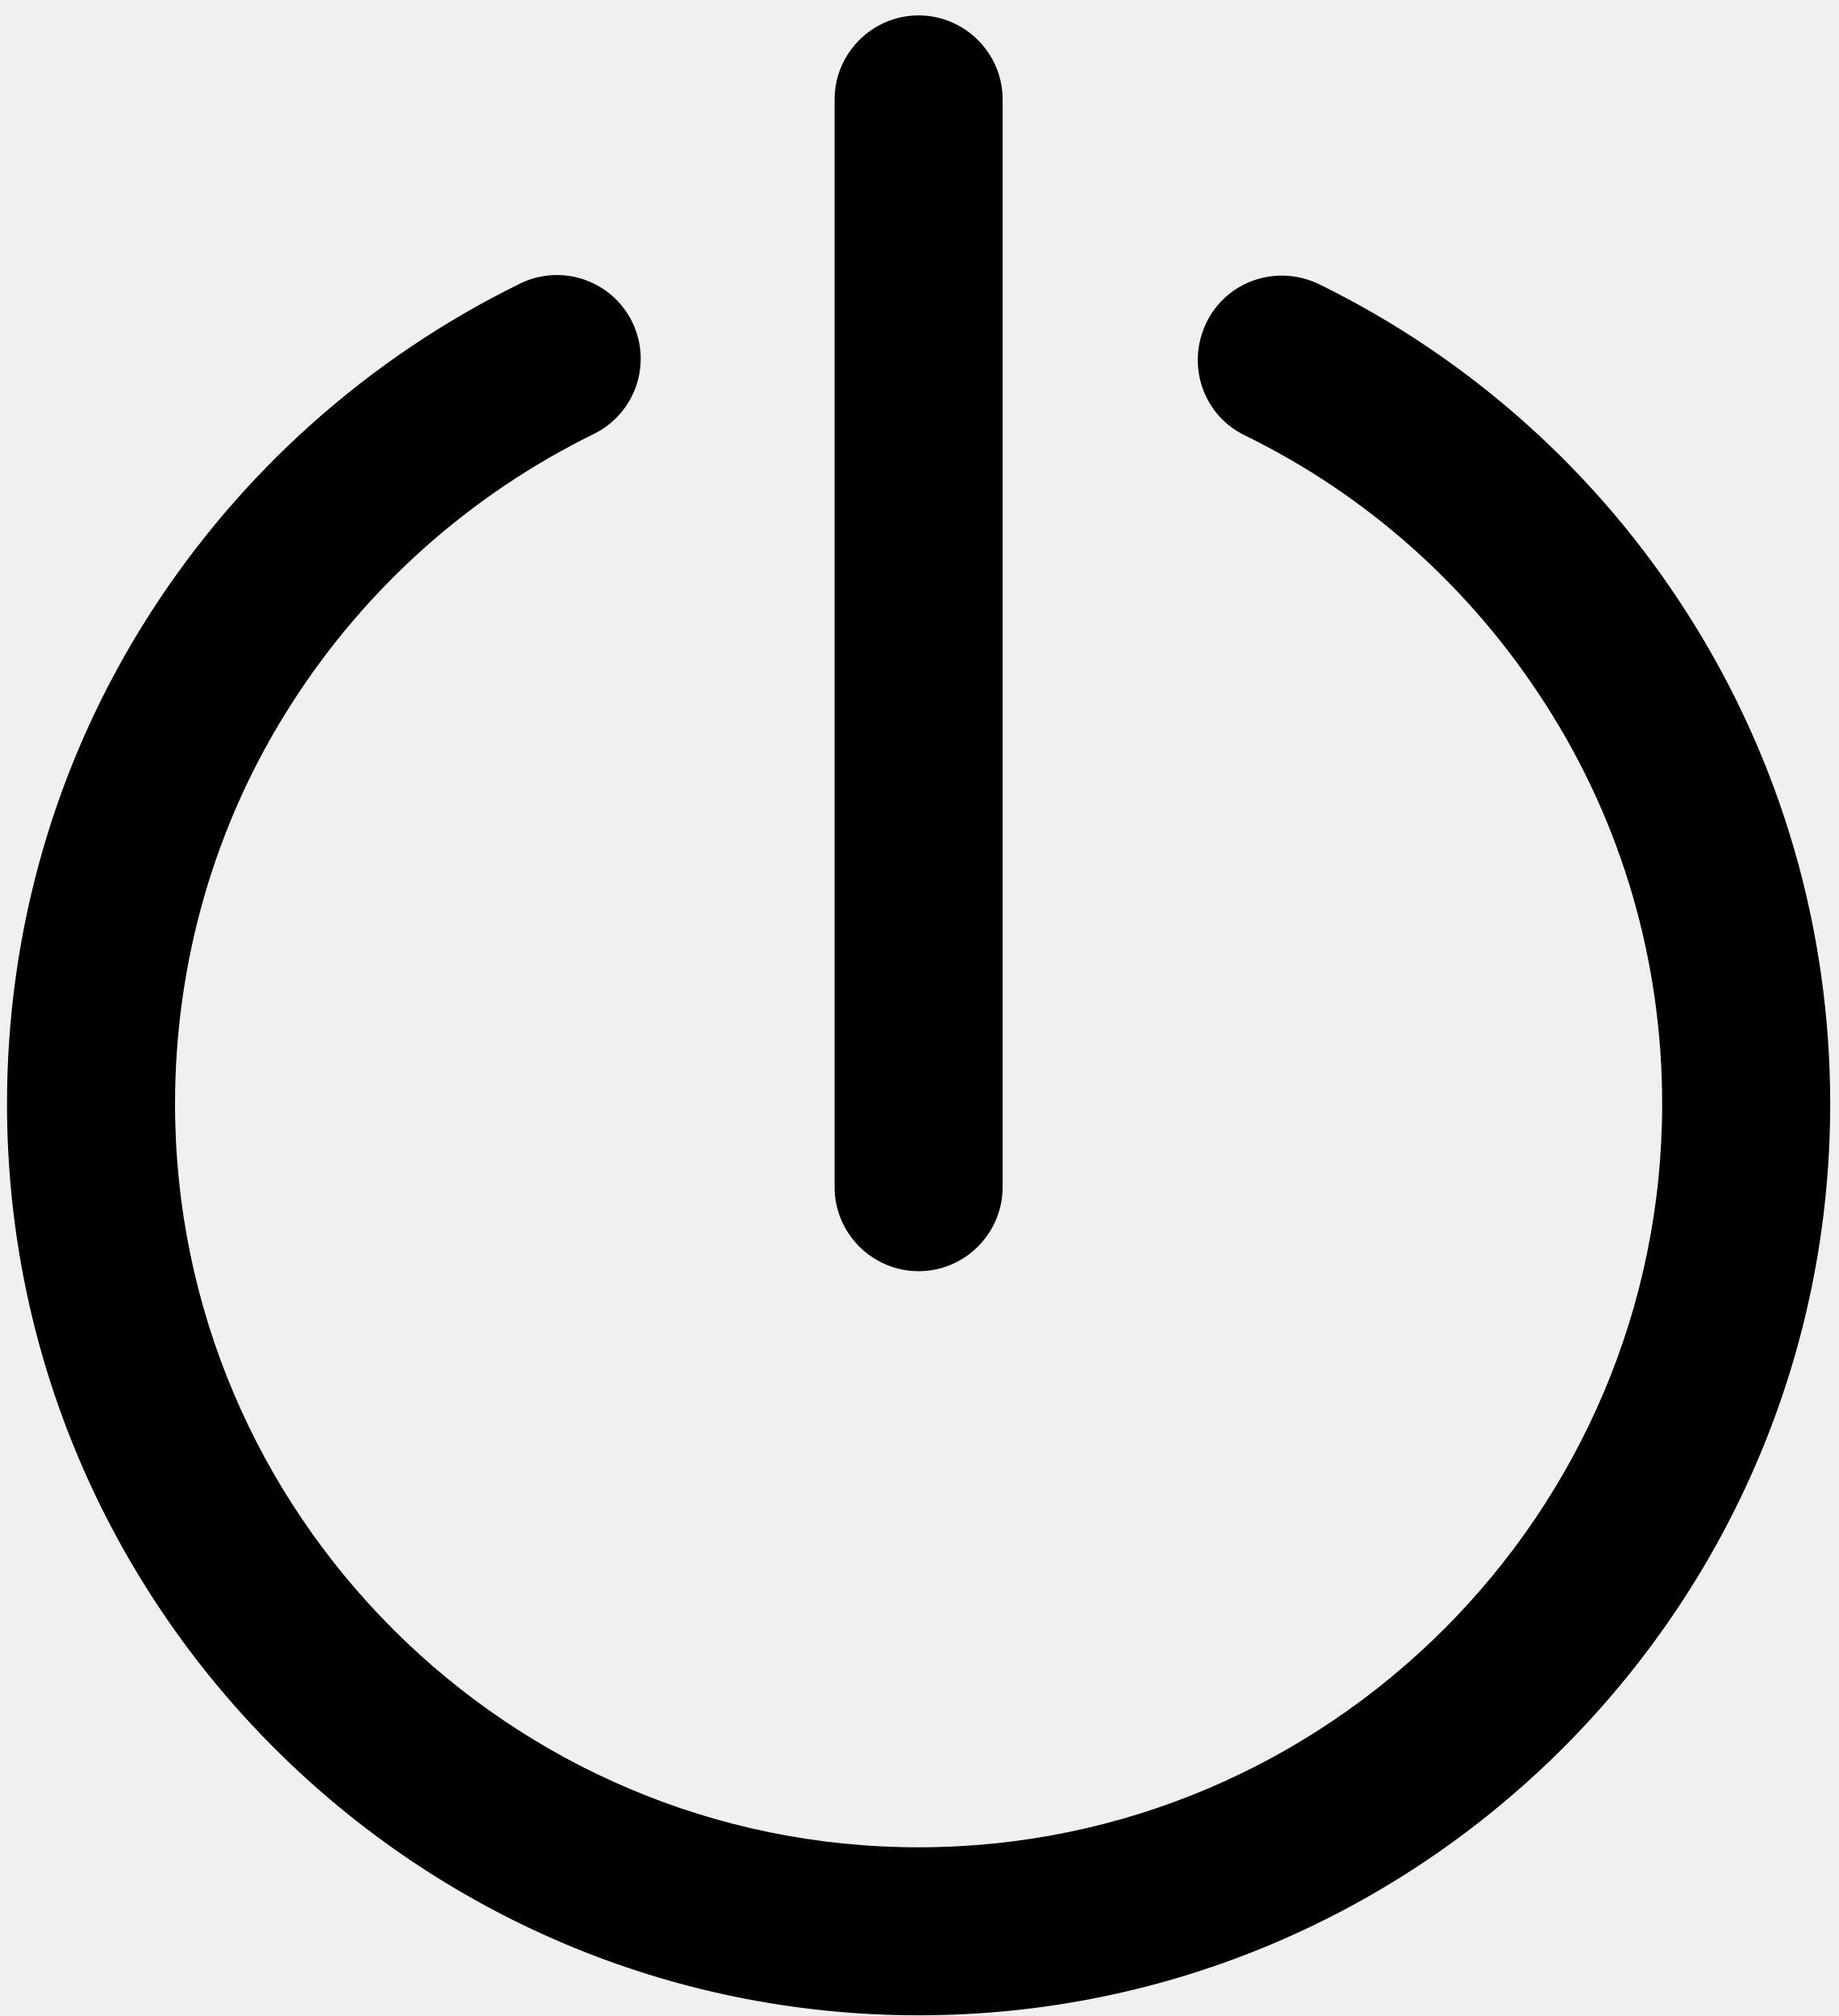
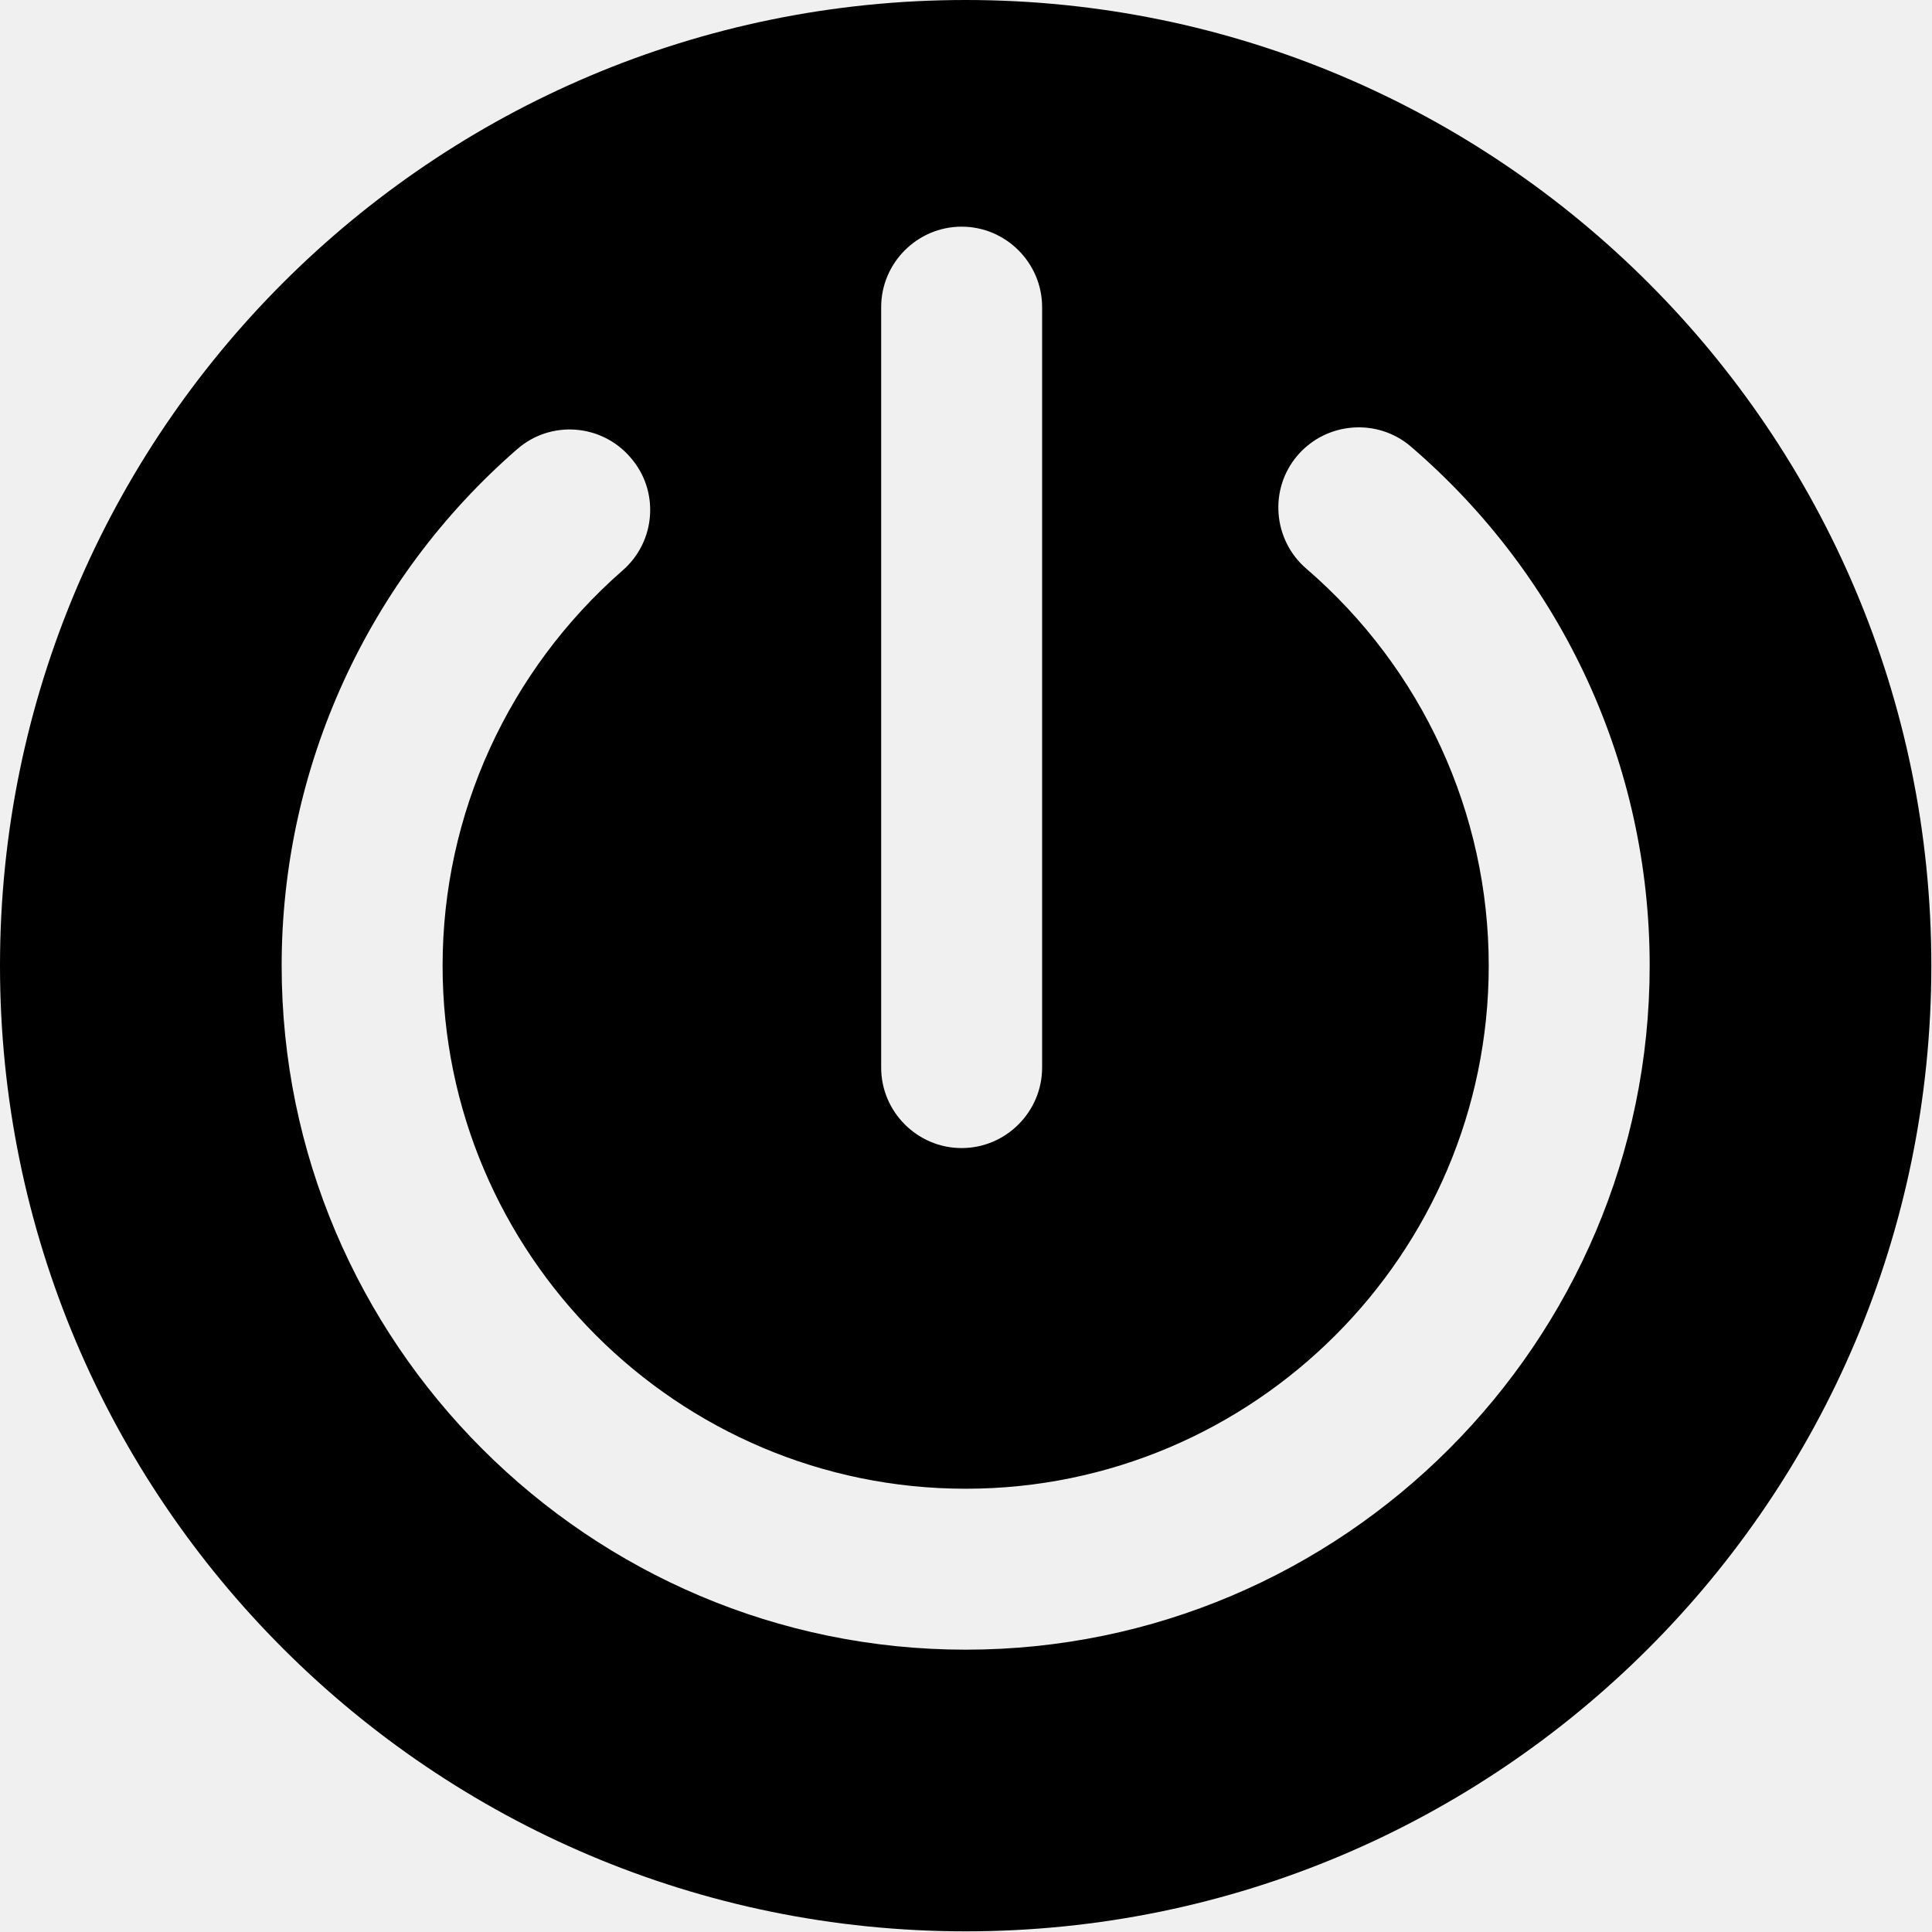
- <svg xmlns="http://www.w3.org/2000/svg" id="Layer_1" x="0" y="0" enable-background="new 0 0 262.6 288" version="1.1" viewBox="0 0 262.6 288" xml:space="preserve">
-   <style type="text/css" />
-   <g>
-     <path d="M131.2,287.9C59.4,287.9,1,229.5,1,157.7c0-24.9,7-49.1,20.4-70c13-20.3,31.3-36.6,52.9-47.2c6-2.9,13.1-0.4,16,5.5 c2.9,6,0.4,13.1-5.5,16C67.1,70.7,52.2,84,41.6,100.6c-10.9,17-16.6,36.8-16.6,57.1c0,58.6,47.7,106.2,106.2,106.2 s106.2-47.7,106.2-106.2c0-20.3-5.7-40-16.6-57c-10.6-16.6-25.4-29.9-43-38.5c-6-2.9-8.4-10.1-5.5-16.1c2.9-6,10.1-8.4,16.1-5.5 c21.6,10.6,39.8,26.9,52.7,47.2c13.3,20.9,20.3,45,20.3,69.9C261.4,229.5,203,287.9,131.2,287.9z" />
-   </g>
-   <g>
-     <path d="M131.2,181.6c-6.6,0-12-5.4-12-12V14.2c0-6.6,5.4-12,12-12c6.6,0,12,5.4,12,12v155.4C143.2,176.2,137.8,181.6,131.2,181.6z" />
-   </g>
+ <svg xmlns="http://www.w3.org/2000/svg" version="1.1" id="Layer_1" x="0px" y="0px" viewBox="0 0 288.1 288" style="enable-background:new 0 0 288.1 288;" xml:space="preserve">
+   <style type="text/css">
+ 	.st0{fill:#FFFFFF;}
+ 	.st1{fill:none;}
+ 	.st2{fill:#010101;}
+ 	.st3{fill-rule:evenodd;clip-rule:evenodd;fill:#010101;}
+ 	.st4{fill:#020202;}
+ 	.st5{fill:none;stroke:#394553;stroke-width:2.5;stroke-miterlimit:10;}
+ 	.st6{fill:none;stroke:#394553;stroke-width:2.5;stroke-linecap:round;stroke-miterlimit:10;}
+ 	.st7{fill:none;stroke:#394553;stroke-width:2.5;stroke-linejoin:round;stroke-miterlimit:10;}
+ 	.st8{fill:none;stroke:#000000;stroke-width:18;stroke-linecap:round;stroke-linejoin:round;stroke-miterlimit:10;}
+ 	.st9{fill:none;stroke:#000000;stroke-width:24;stroke-linejoin:round;}
+ 	.st10{fill:none;stroke:#000000;stroke-width:24;stroke-linecap:round;stroke-linejoin:round;}
+ 	.st11{fill:none;stroke:#484751;stroke-width:2.632;stroke-linecap:square;stroke-miterlimit:10;}
+ 	
+ 		.st12{fill-rule:evenodd;clip-rule:evenodd;fill:none;stroke:#000000;stroke-width:24;stroke-linecap:round;stroke-linejoin:round;stroke-miterlimit:10;}
+ 	.st13{fill-rule:evenodd;clip-rule:evenodd;fill:none;stroke:#000000;stroke-width:18;stroke-miterlimit:10;}
+ 	
+ 		.st14{fill-rule:evenodd;clip-rule:evenodd;fill:none;stroke:#000000;stroke-width:18;stroke-linecap:round;stroke-linejoin:round;stroke-miterlimit:10;}
+ 	
+ 		.st15{fill-rule:evenodd;clip-rule:evenodd;fill:none;stroke:#000000;stroke-width:12;stroke-linecap:round;stroke-linejoin:round;stroke-miterlimit:10;}
+ 	.st16{fill:none;stroke:#000000;stroke-width:30;stroke-linecap:round;stroke-miterlimit:10;}
+ 	.st17{fill:#1A1A1A;}
+ </style>
+   <path d="M144,0C64.5,0,0,64.5,0,144c0,79.5,64.5,144,144,144s144-64.5,144-144C288,64.5,223.5,0,144,0z M131.4,45.8  c0-6.6,5.4-12,12-12s12,5.4,12,12v113.4c0,6.6-5.4,12-12,12s-12-5.4-12-12V45.8z M144,246c-56.2,0-102-45.8-102-102  c0-29.5,12.8-57.6,35.1-77c5-4.4,12.6-3.8,16.9,1.2c4.4,5,3.8,12.6-1.2,16.9C75.8,100,66,121.4,66,144c0,43,35,78,78,78s78-35,78-78  c0-22.7-9.9-44.3-27.2-59.2c-5-4.3-5.6-11.9-1.3-16.9c4.3-5,11.9-5.6,16.9-1.3C233.1,86.1,246,114.2,246,144  C246,200.2,200.2,246,144,246z" />
</svg>
